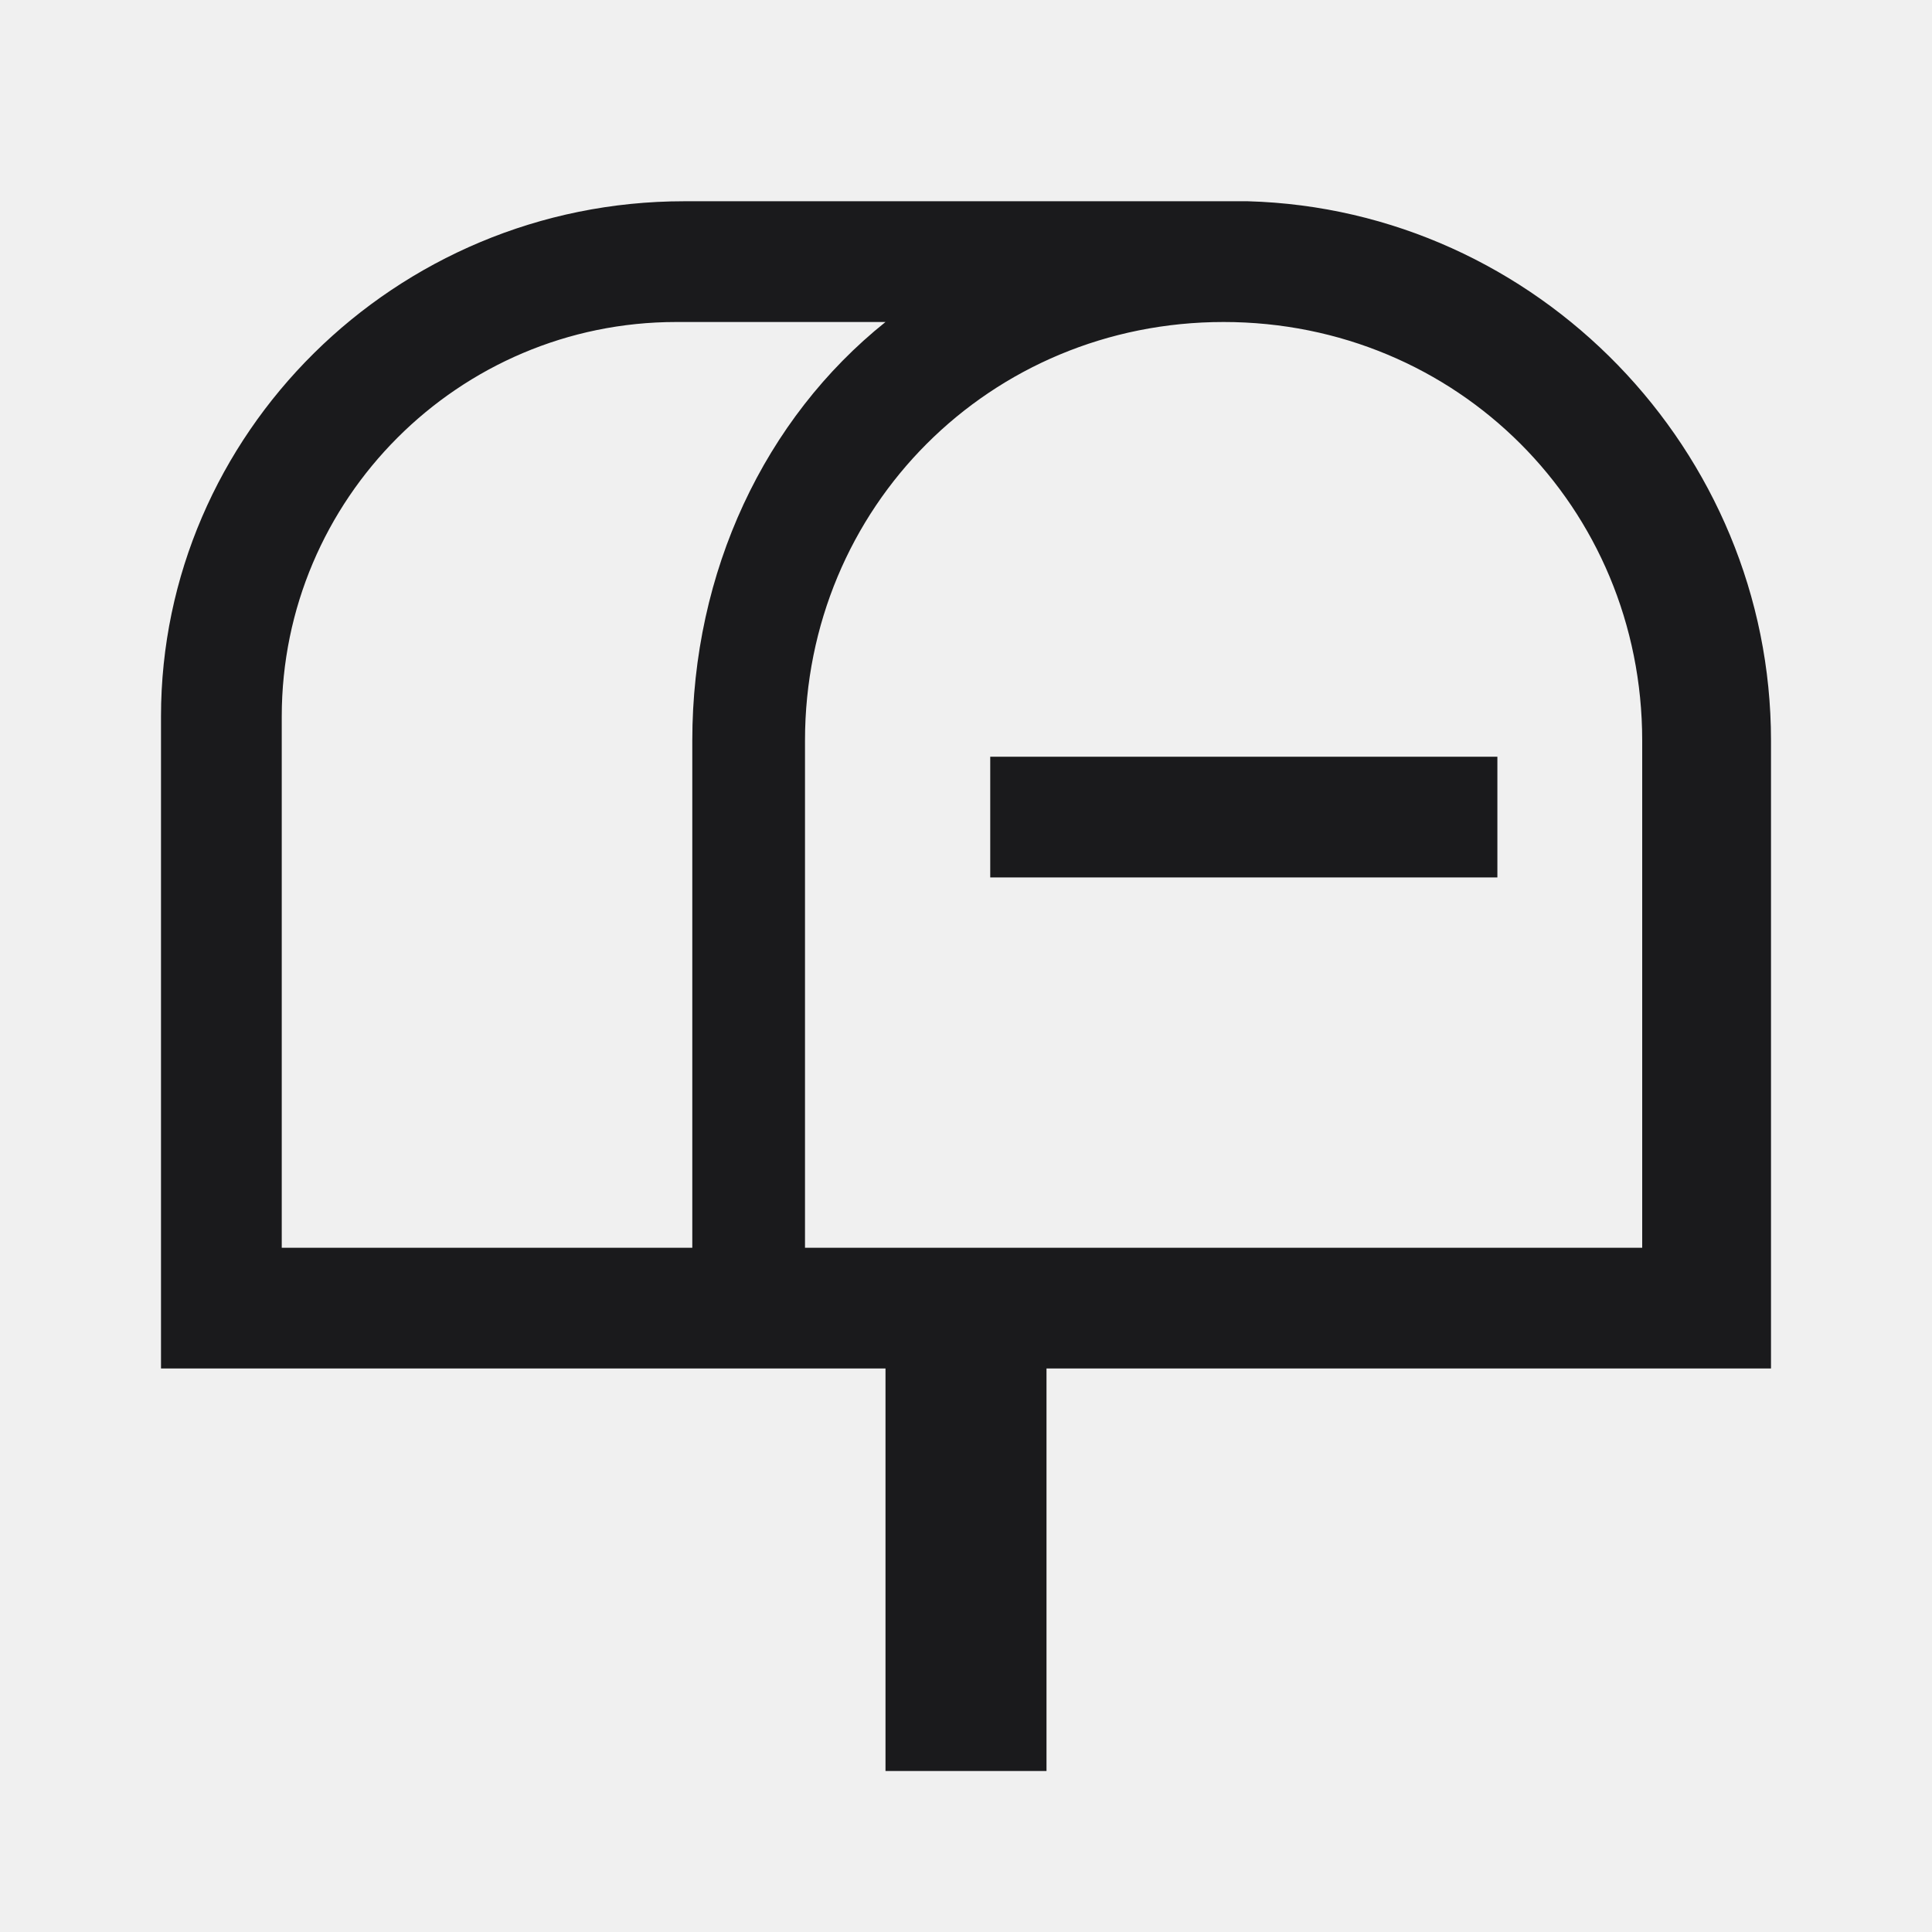
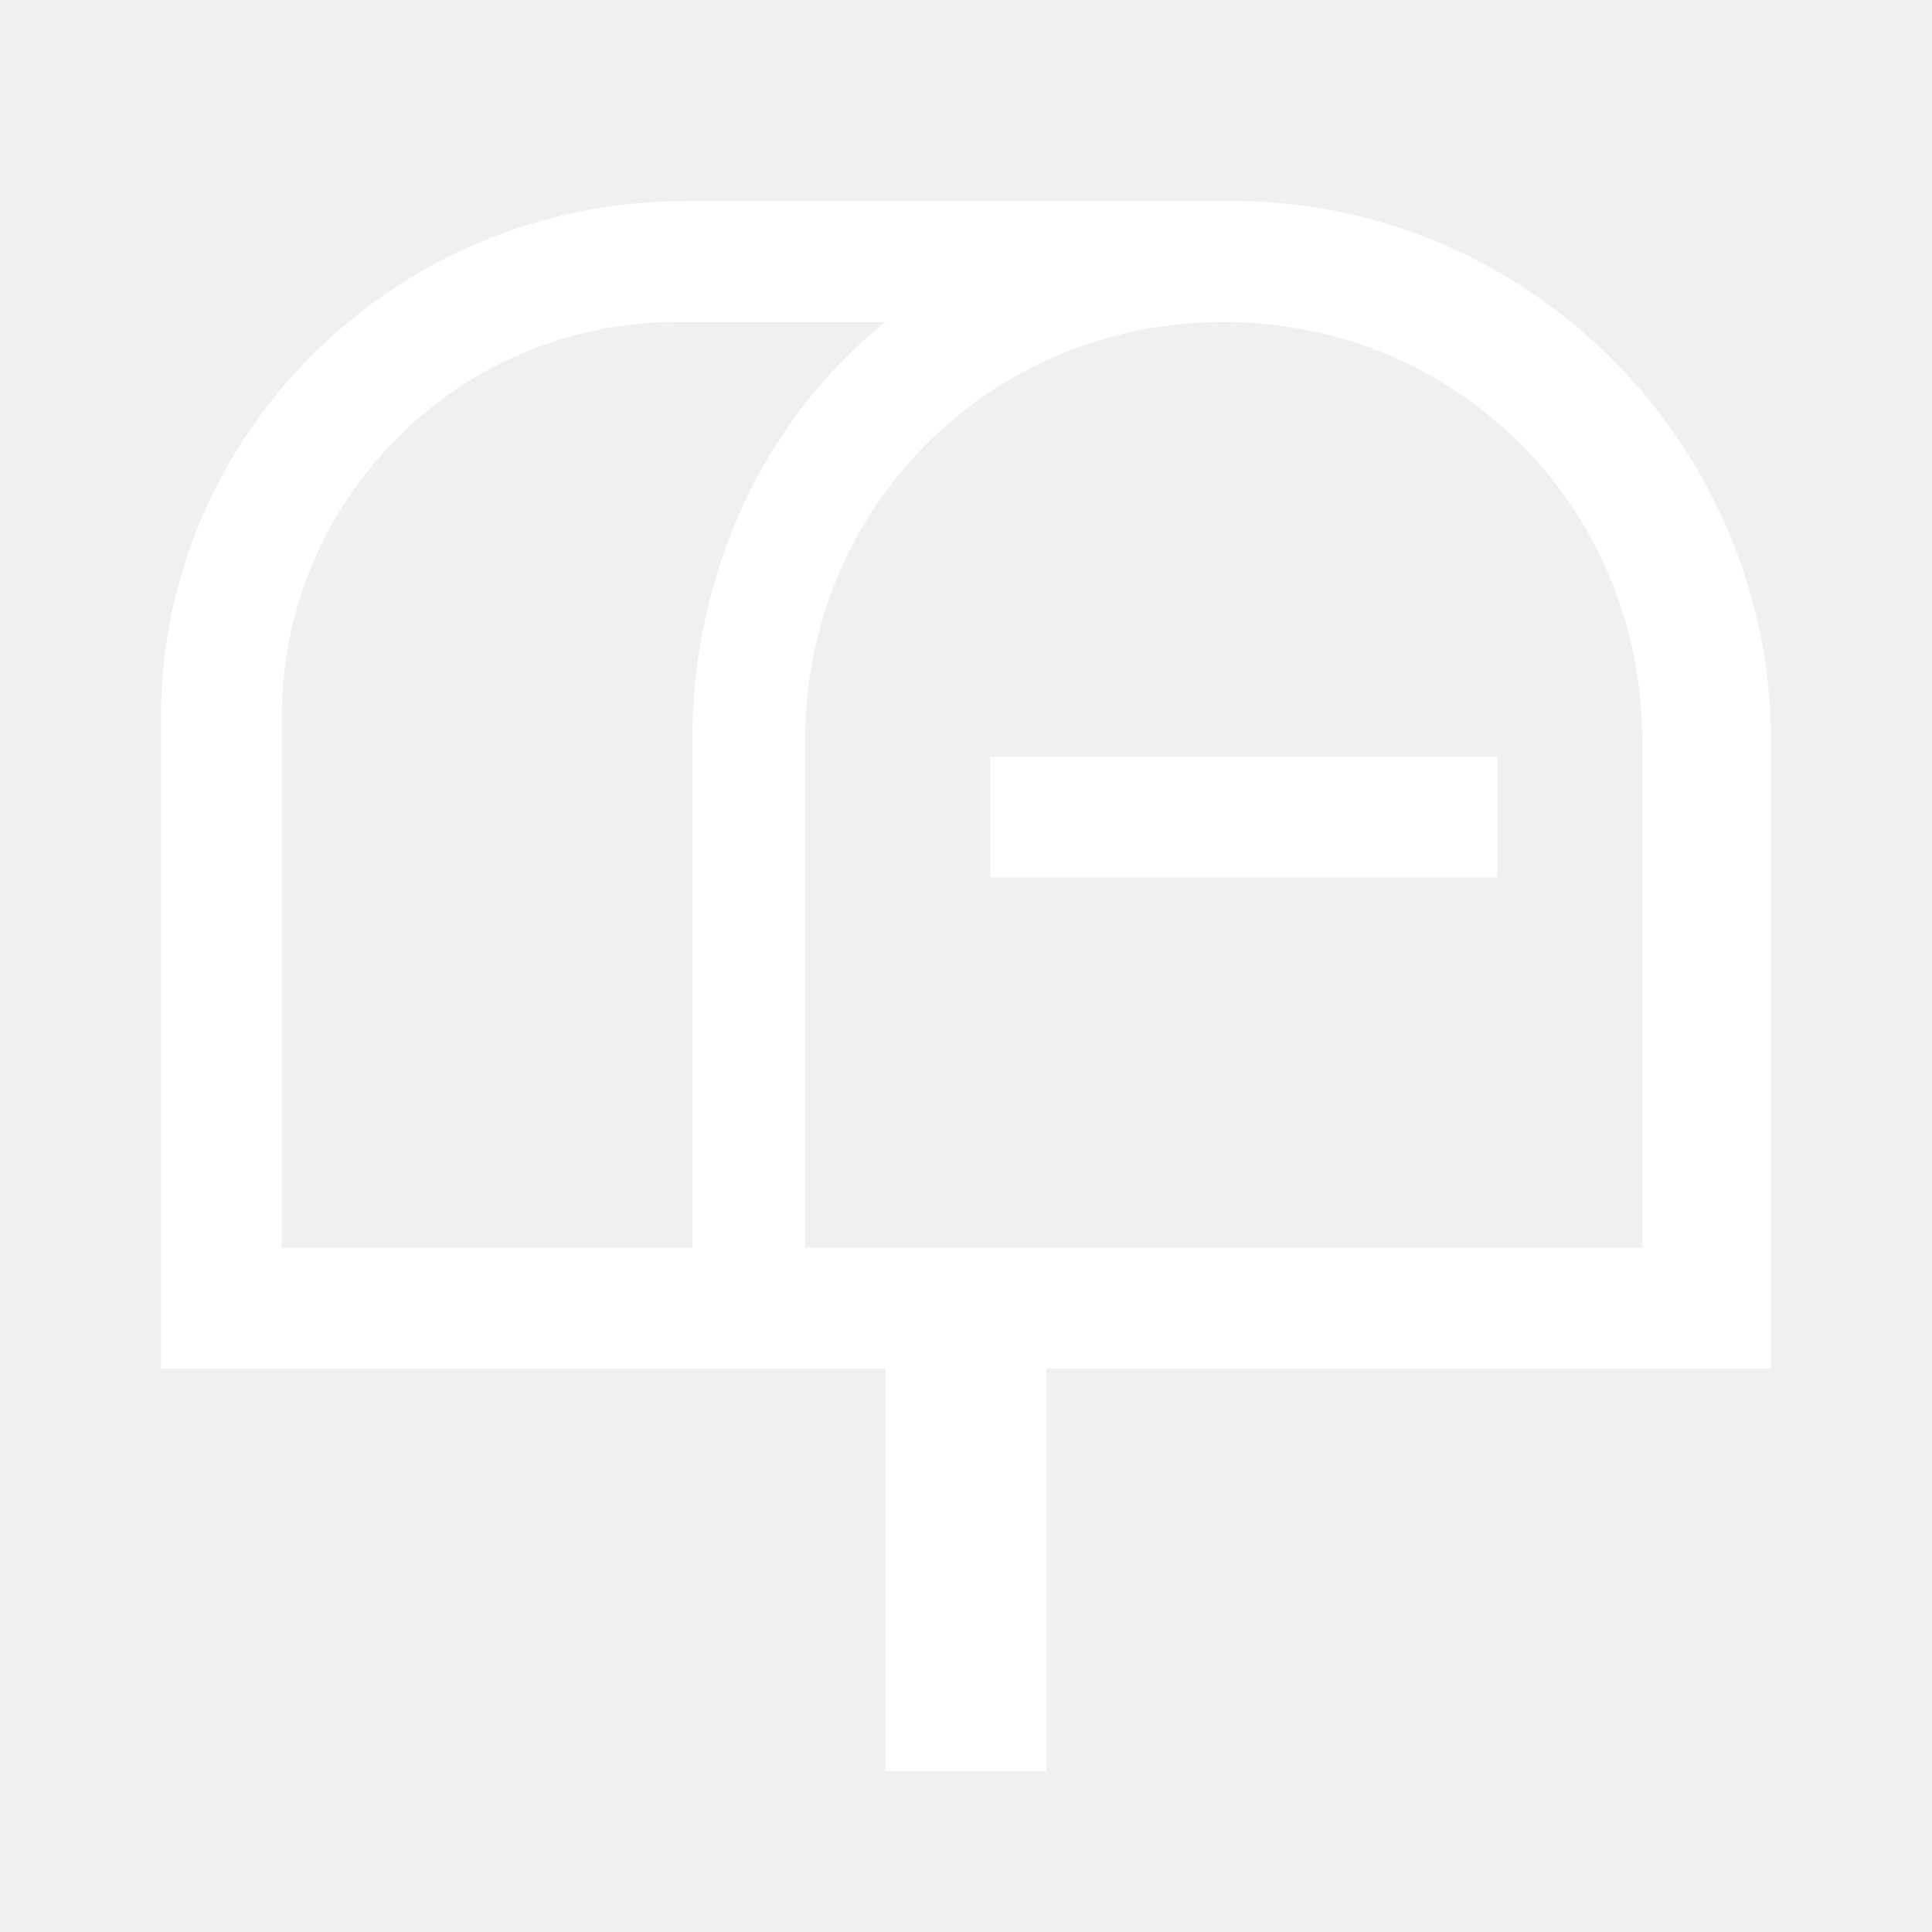
<svg xmlns="http://www.w3.org/2000/svg" width="24" height="24" viewBox="0 0 24 24" fill="none">
  <g clip-path="url(#clip0_320_367)">
-     <path fill-rule="evenodd" clip-rule="evenodd" d="M15.5 2.5C19.1 2.6 22 5.6 22 9.2V17H13V22H11V17H8.6H2V8.9C2 5.4 4.9 2.5 8.5 2.5H15.5ZM3.5 8.9V15.5H8.6V9.2C8.6 7.1 9.5 5.2 11 4H8.4C5.7 4 3.5 6.2 3.5 8.9ZM11.1 15.5H20.4V9.2C20.4 6.3 18.1 4 15.2 4C12.3 4 10 6.3 10 9.2V15.5H11.1ZM12.301 9.4H18.601V10.9H12.301V9.4Z" fill="#1A1A1C" />
+     <path fill-rule="evenodd" clip-rule="evenodd" d="M15.5 2.5C19.1 2.6 22 5.6 22 9.2V17H13V22H11V17H8.6H2V8.9C2 5.4 4.9 2.5 8.5 2.5H15.5ZM3.5 8.9V15.5H8.6V9.2C8.6 7.1 9.5 5.2 11 4H8.4C5.7 4 3.5 6.2 3.5 8.9ZM11.1 15.5H20.4V9.2C20.4 6.3 18.1 4 15.2 4C12.3 4 10 6.3 10 9.2V15.5H11.1ZM12.301 9.4H18.601V10.9H12.301V9.4Z" fill="#fff" />
  </g>
  <defs>
    <clipPath id="clip0_320_367">
      <rect width="24" height="24" fill="white" />
    </clipPath>
  </defs>
</svg>
